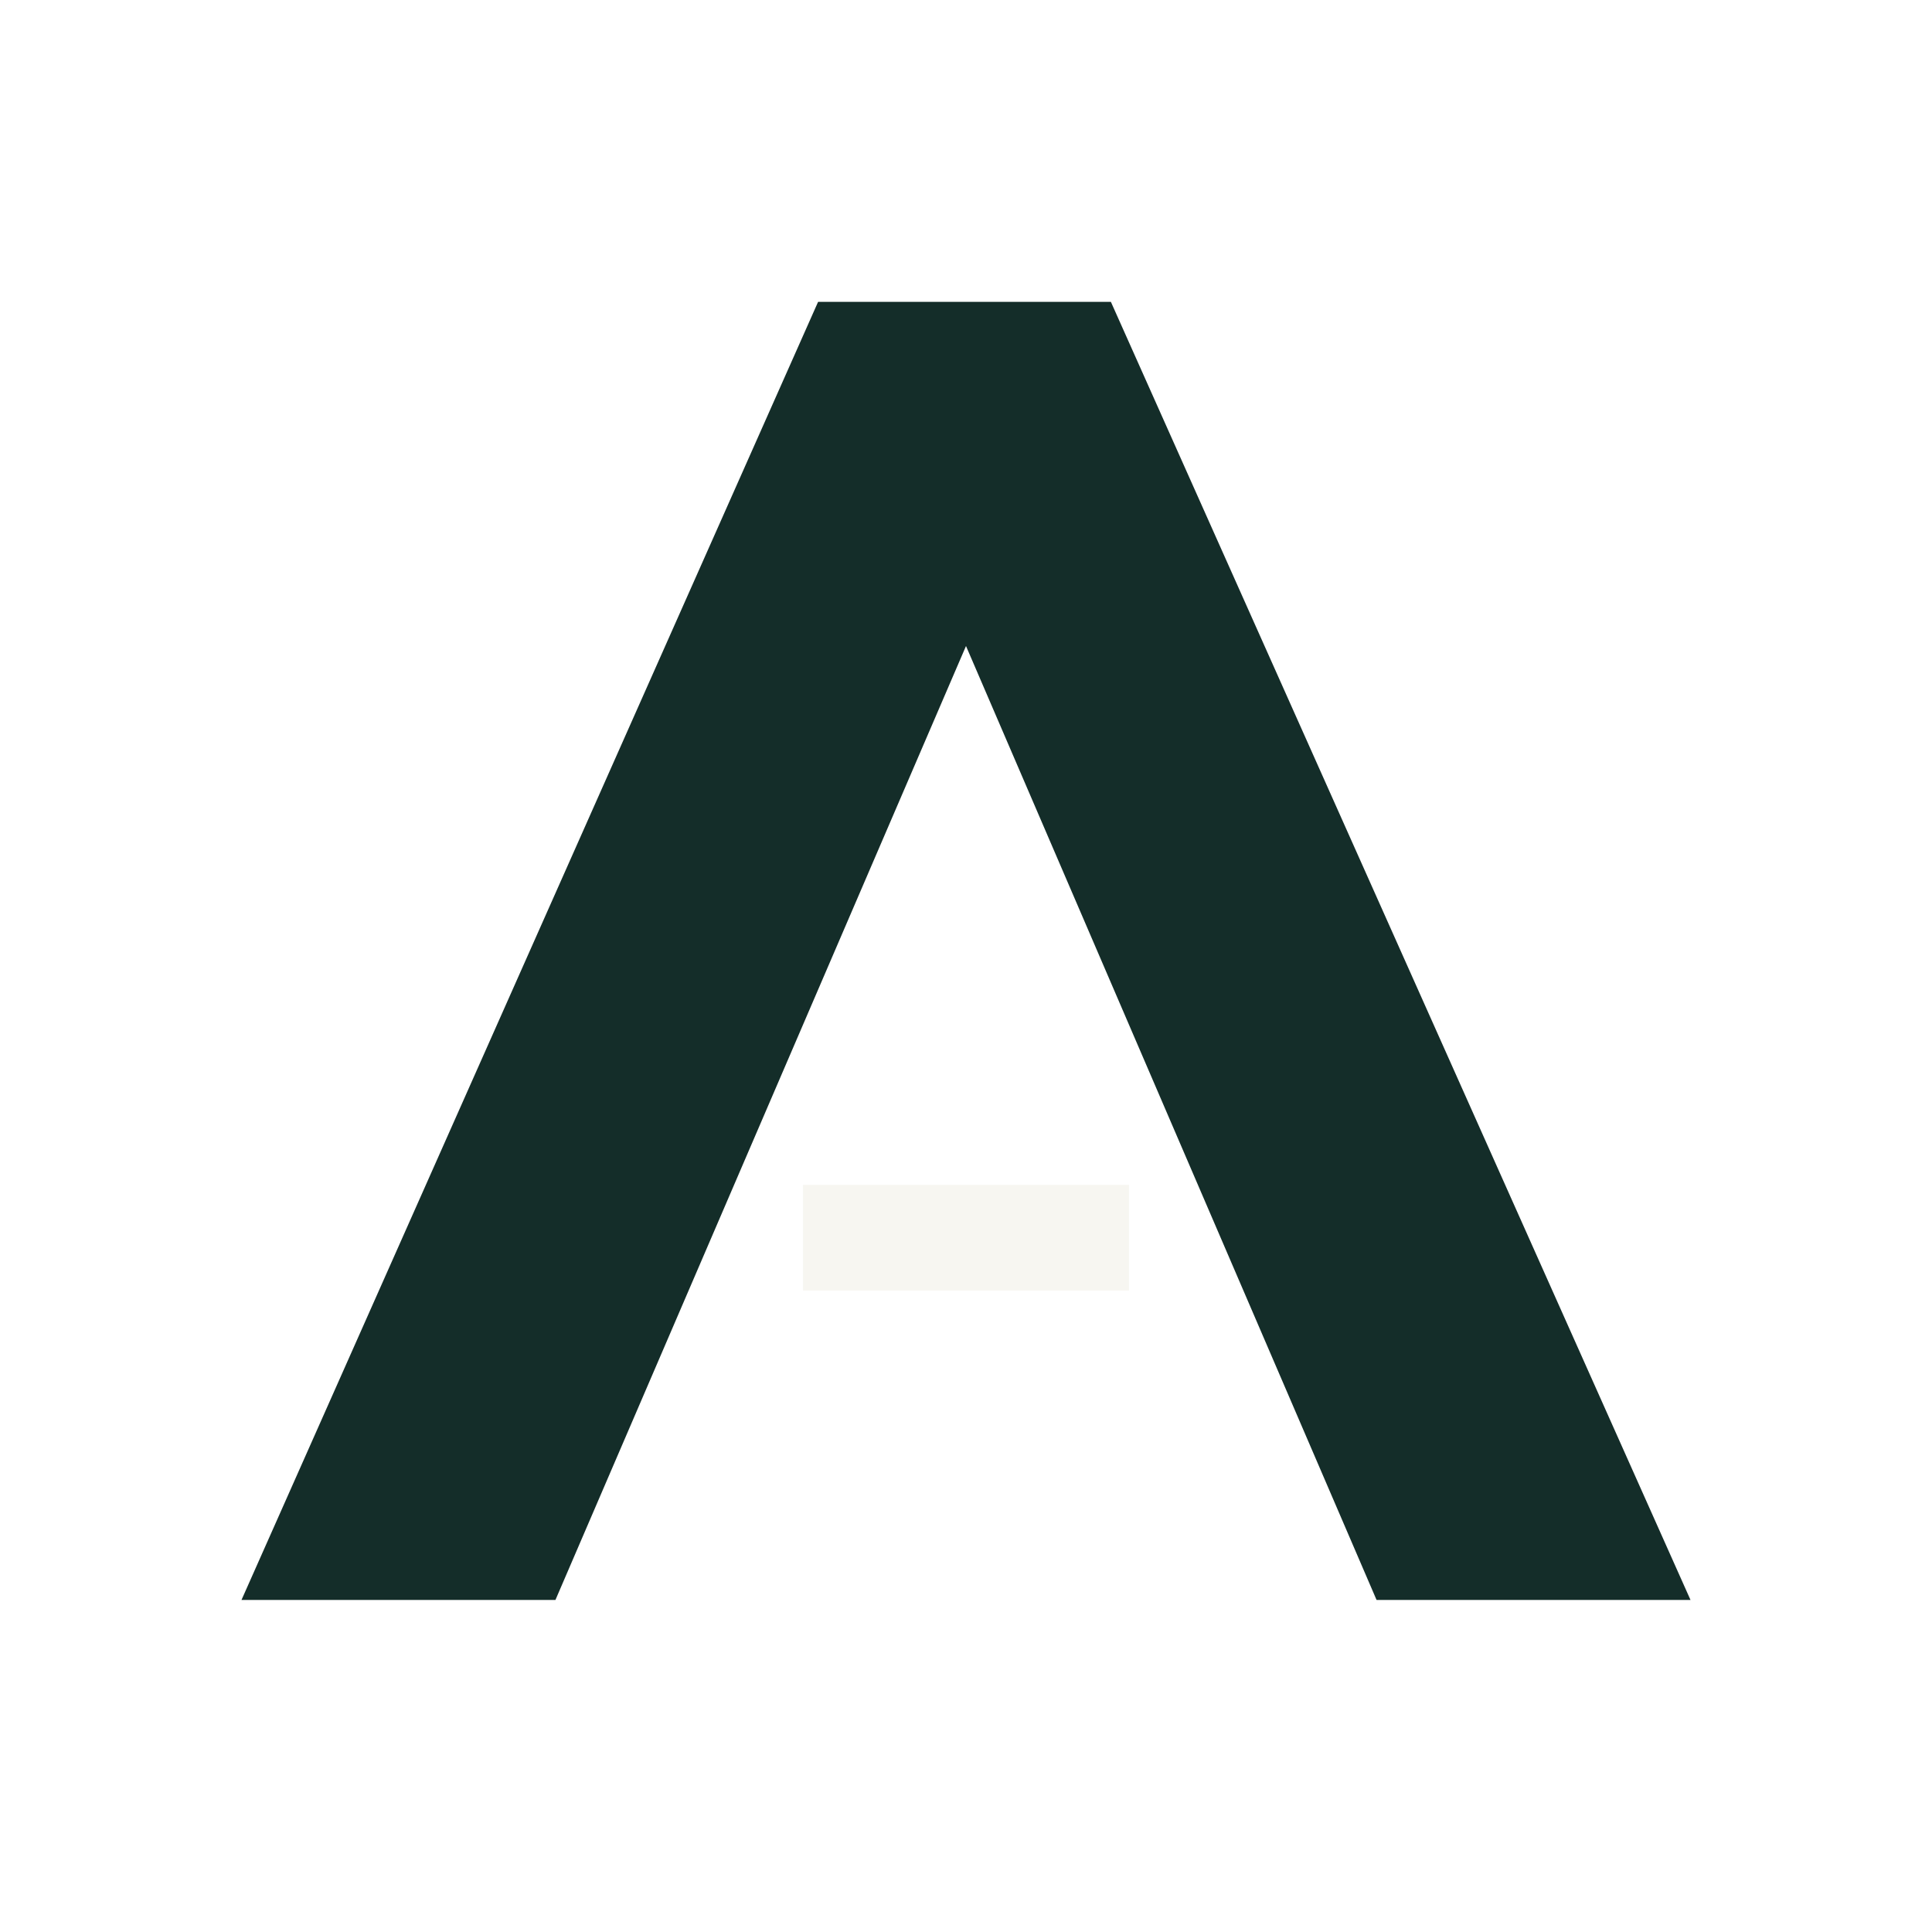
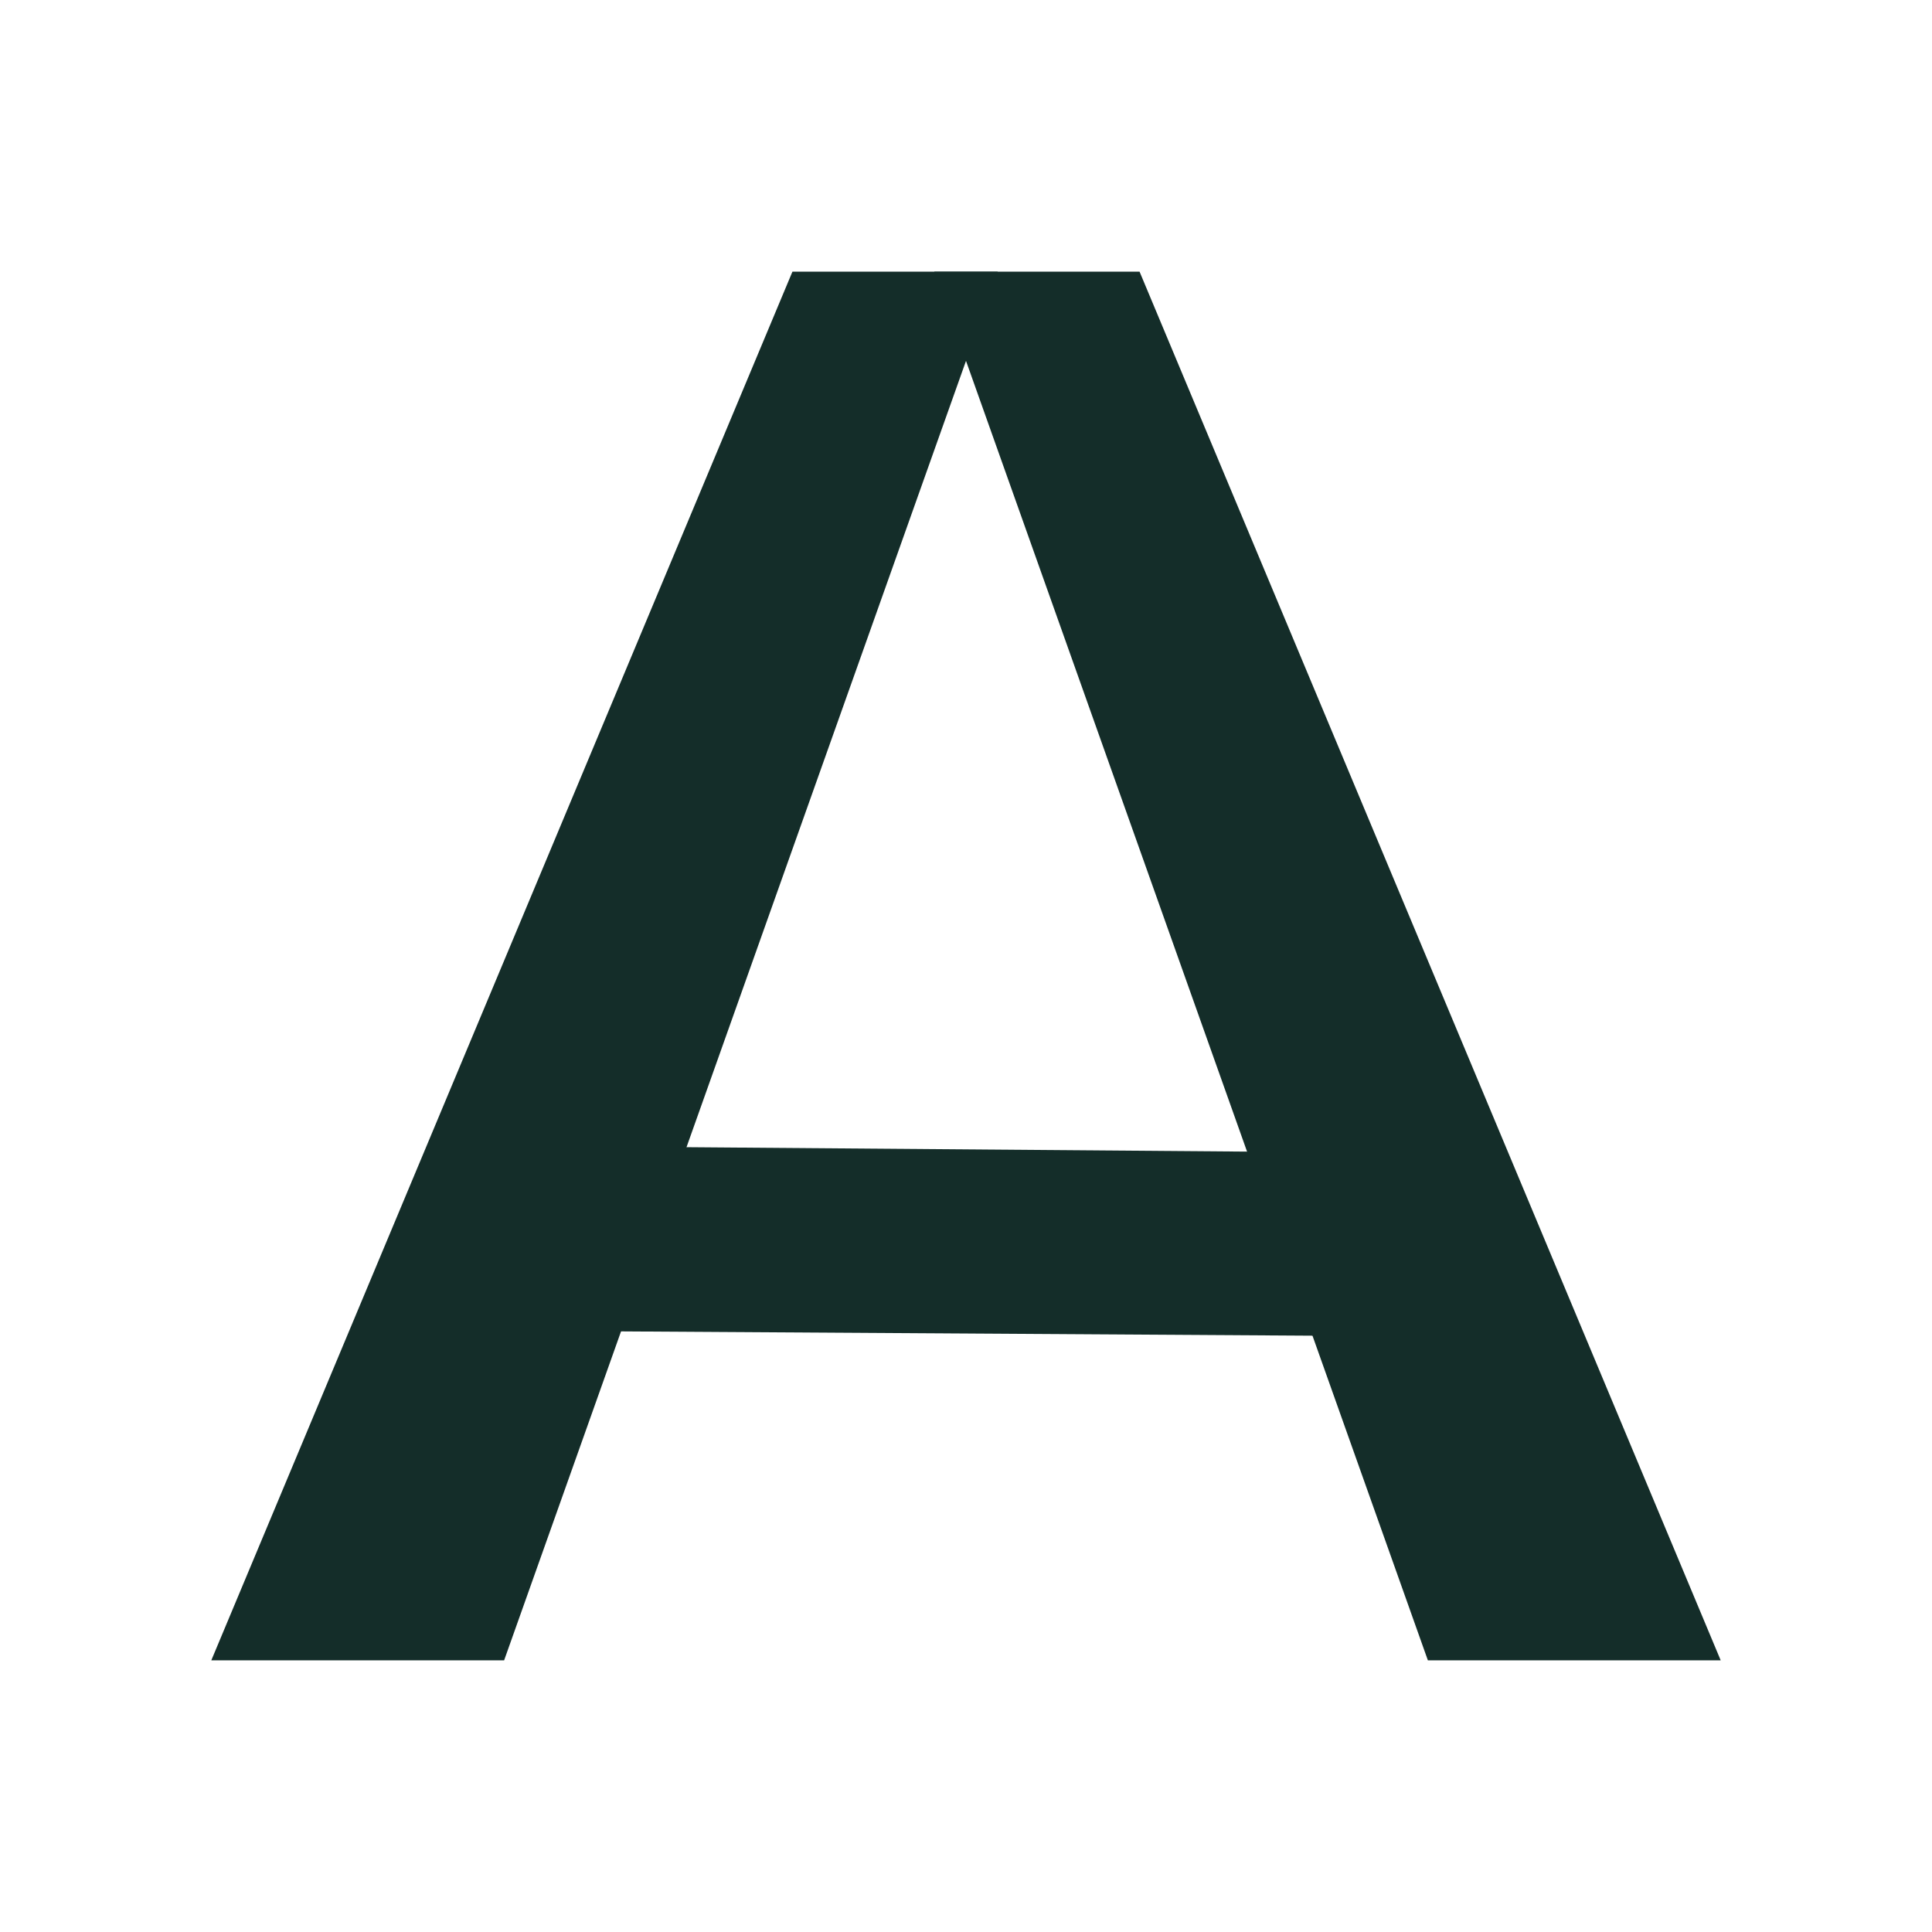
- <svg xmlns="http://www.w3.org/2000/svg" viewBox="0 0 64 64" role="img" aria-label="Artemis">
-   <path d="M8 53 27.1 10h9.7L56 53H45.6L32 21.4 18.4 53Z" fill="#142D29" />
-   <path d="M26.6 41h10.8" stroke="#F7F6F1" stroke-width="3.5" />
+ <svg xmlns="http://www.w3.org/2000/svg" viewBox="0 0 64 64" role="img" aria-labelledby="title">
+   <path d="M7 55 26.25 9h6.8L16.7 55Z" fill="#142D29" />
+   <path d="m57 55-19.25-46h-6.8L47.3 55Z" fill="#142D29" />
+   <path d="m22.5 38 19 .15 2.55 6.1-24.1-.15Z" fill="#142D29" />
</svg>
